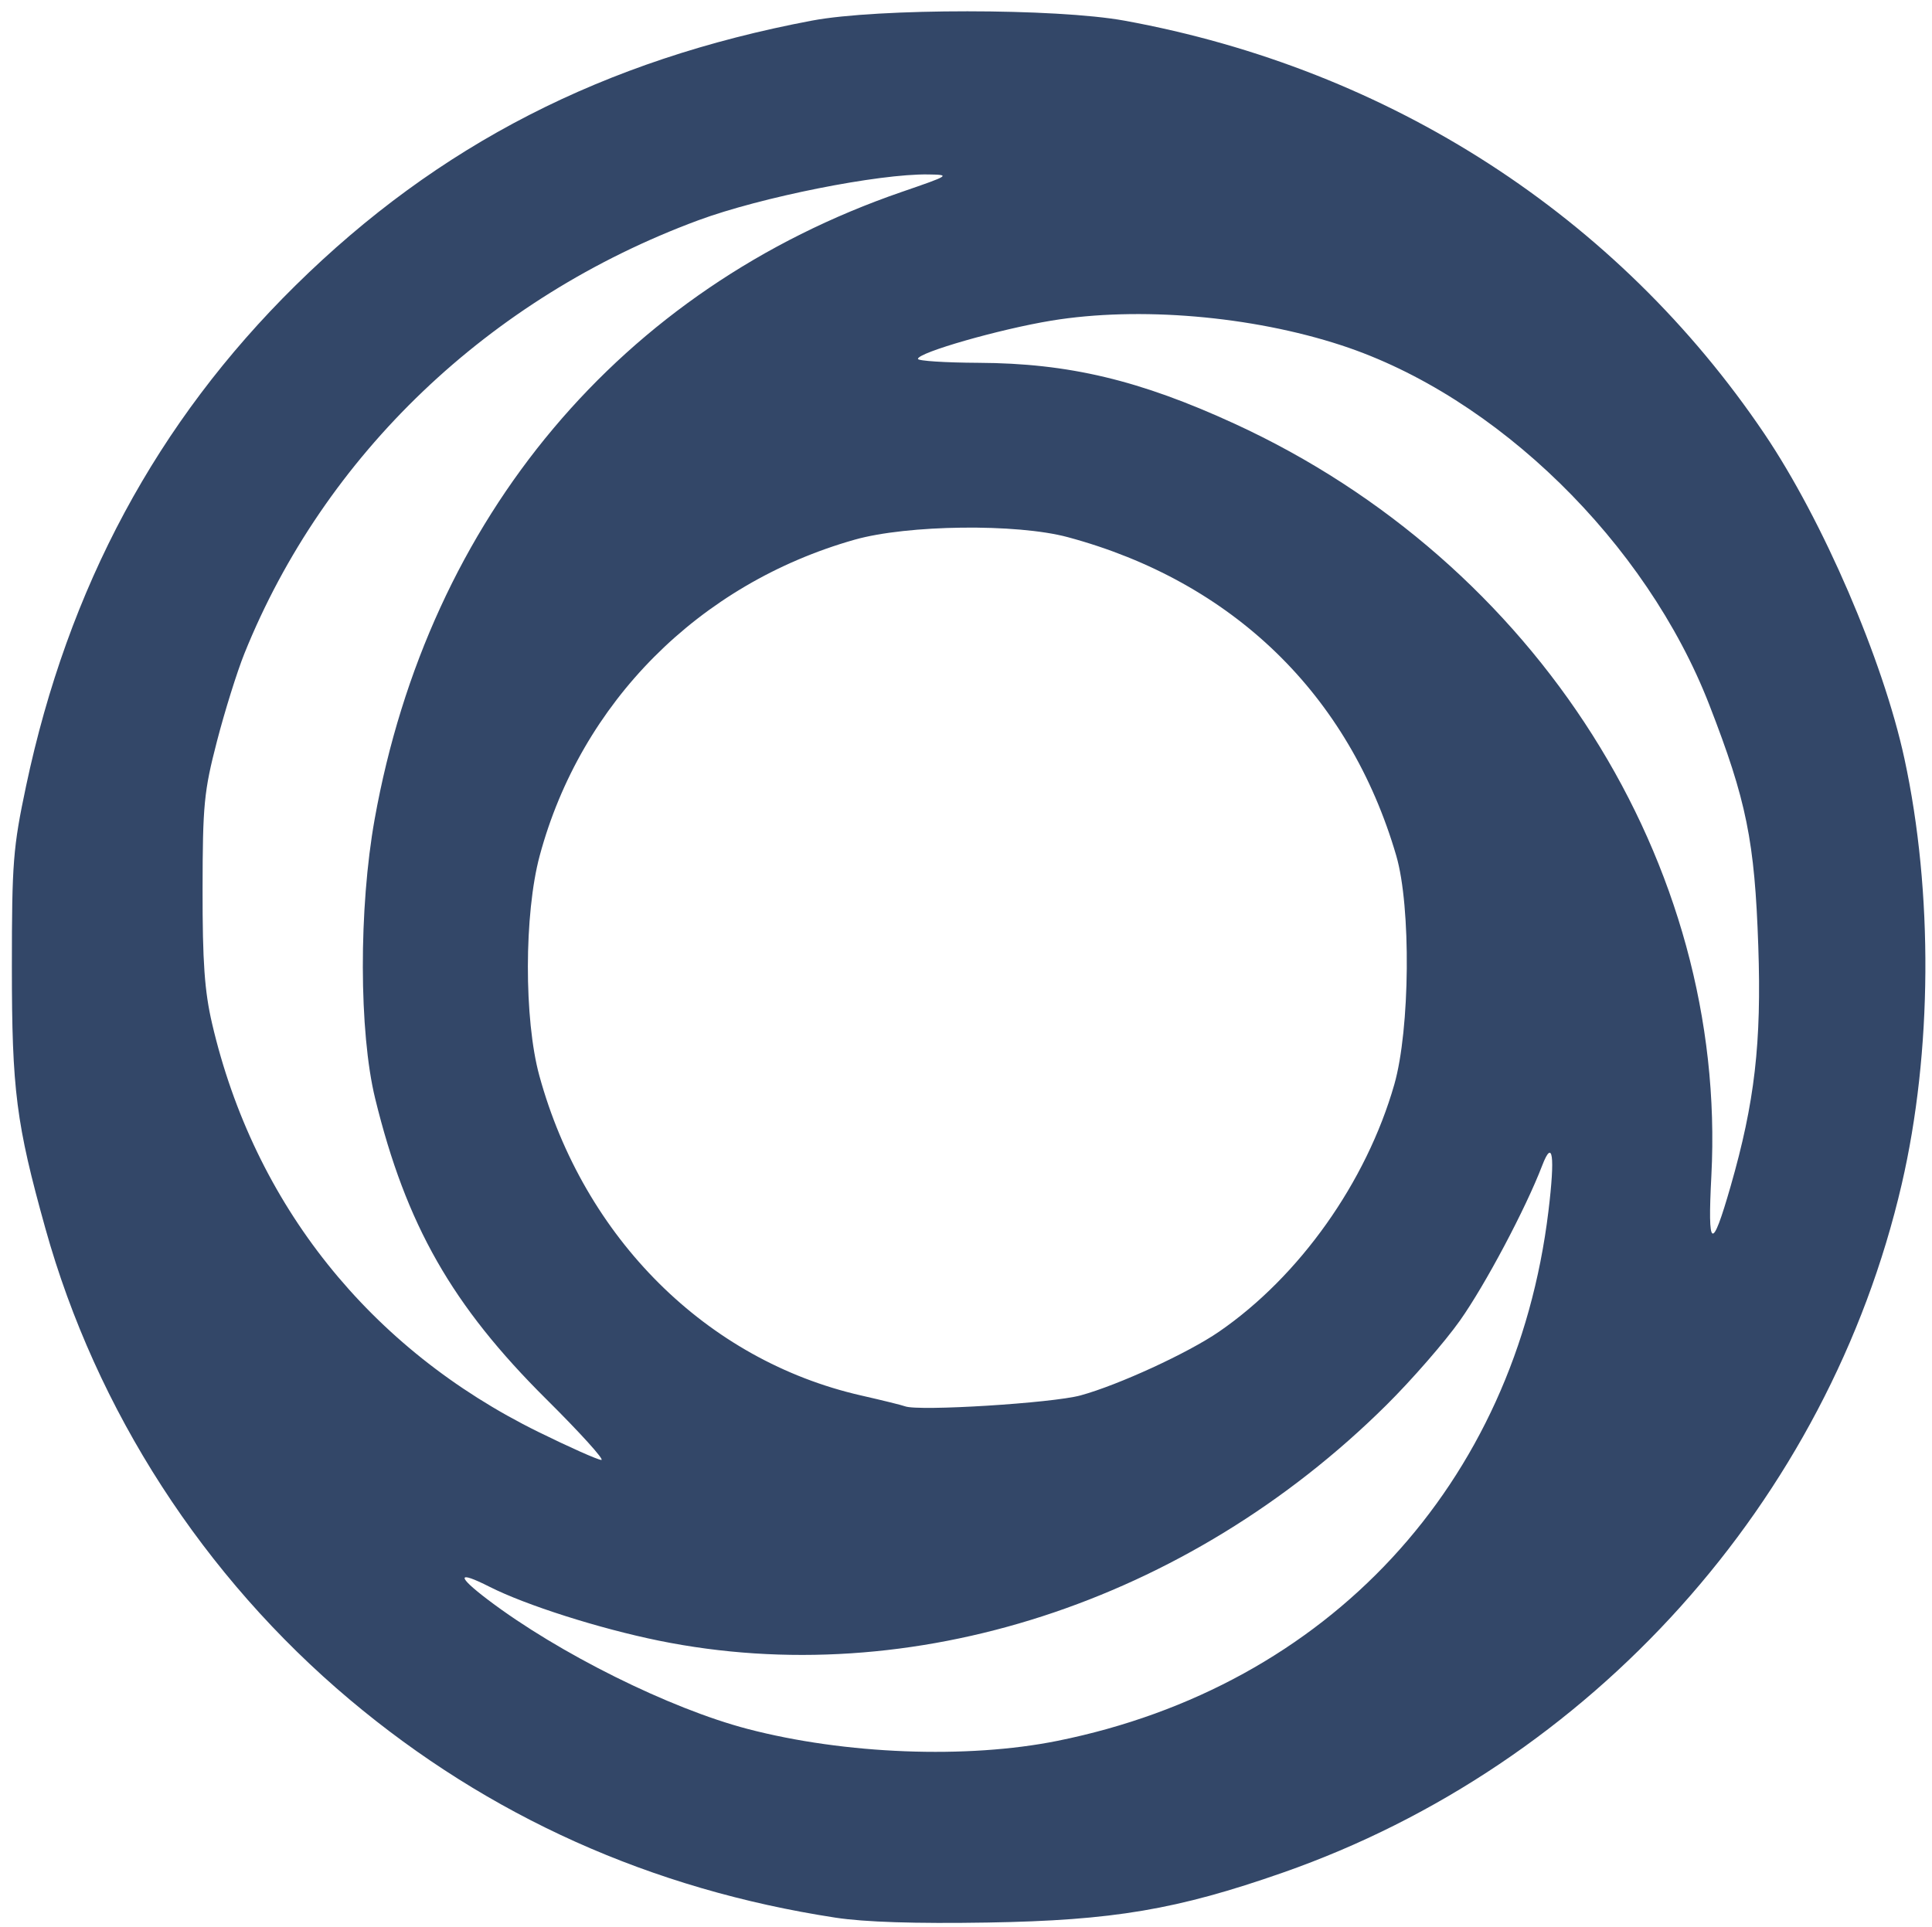
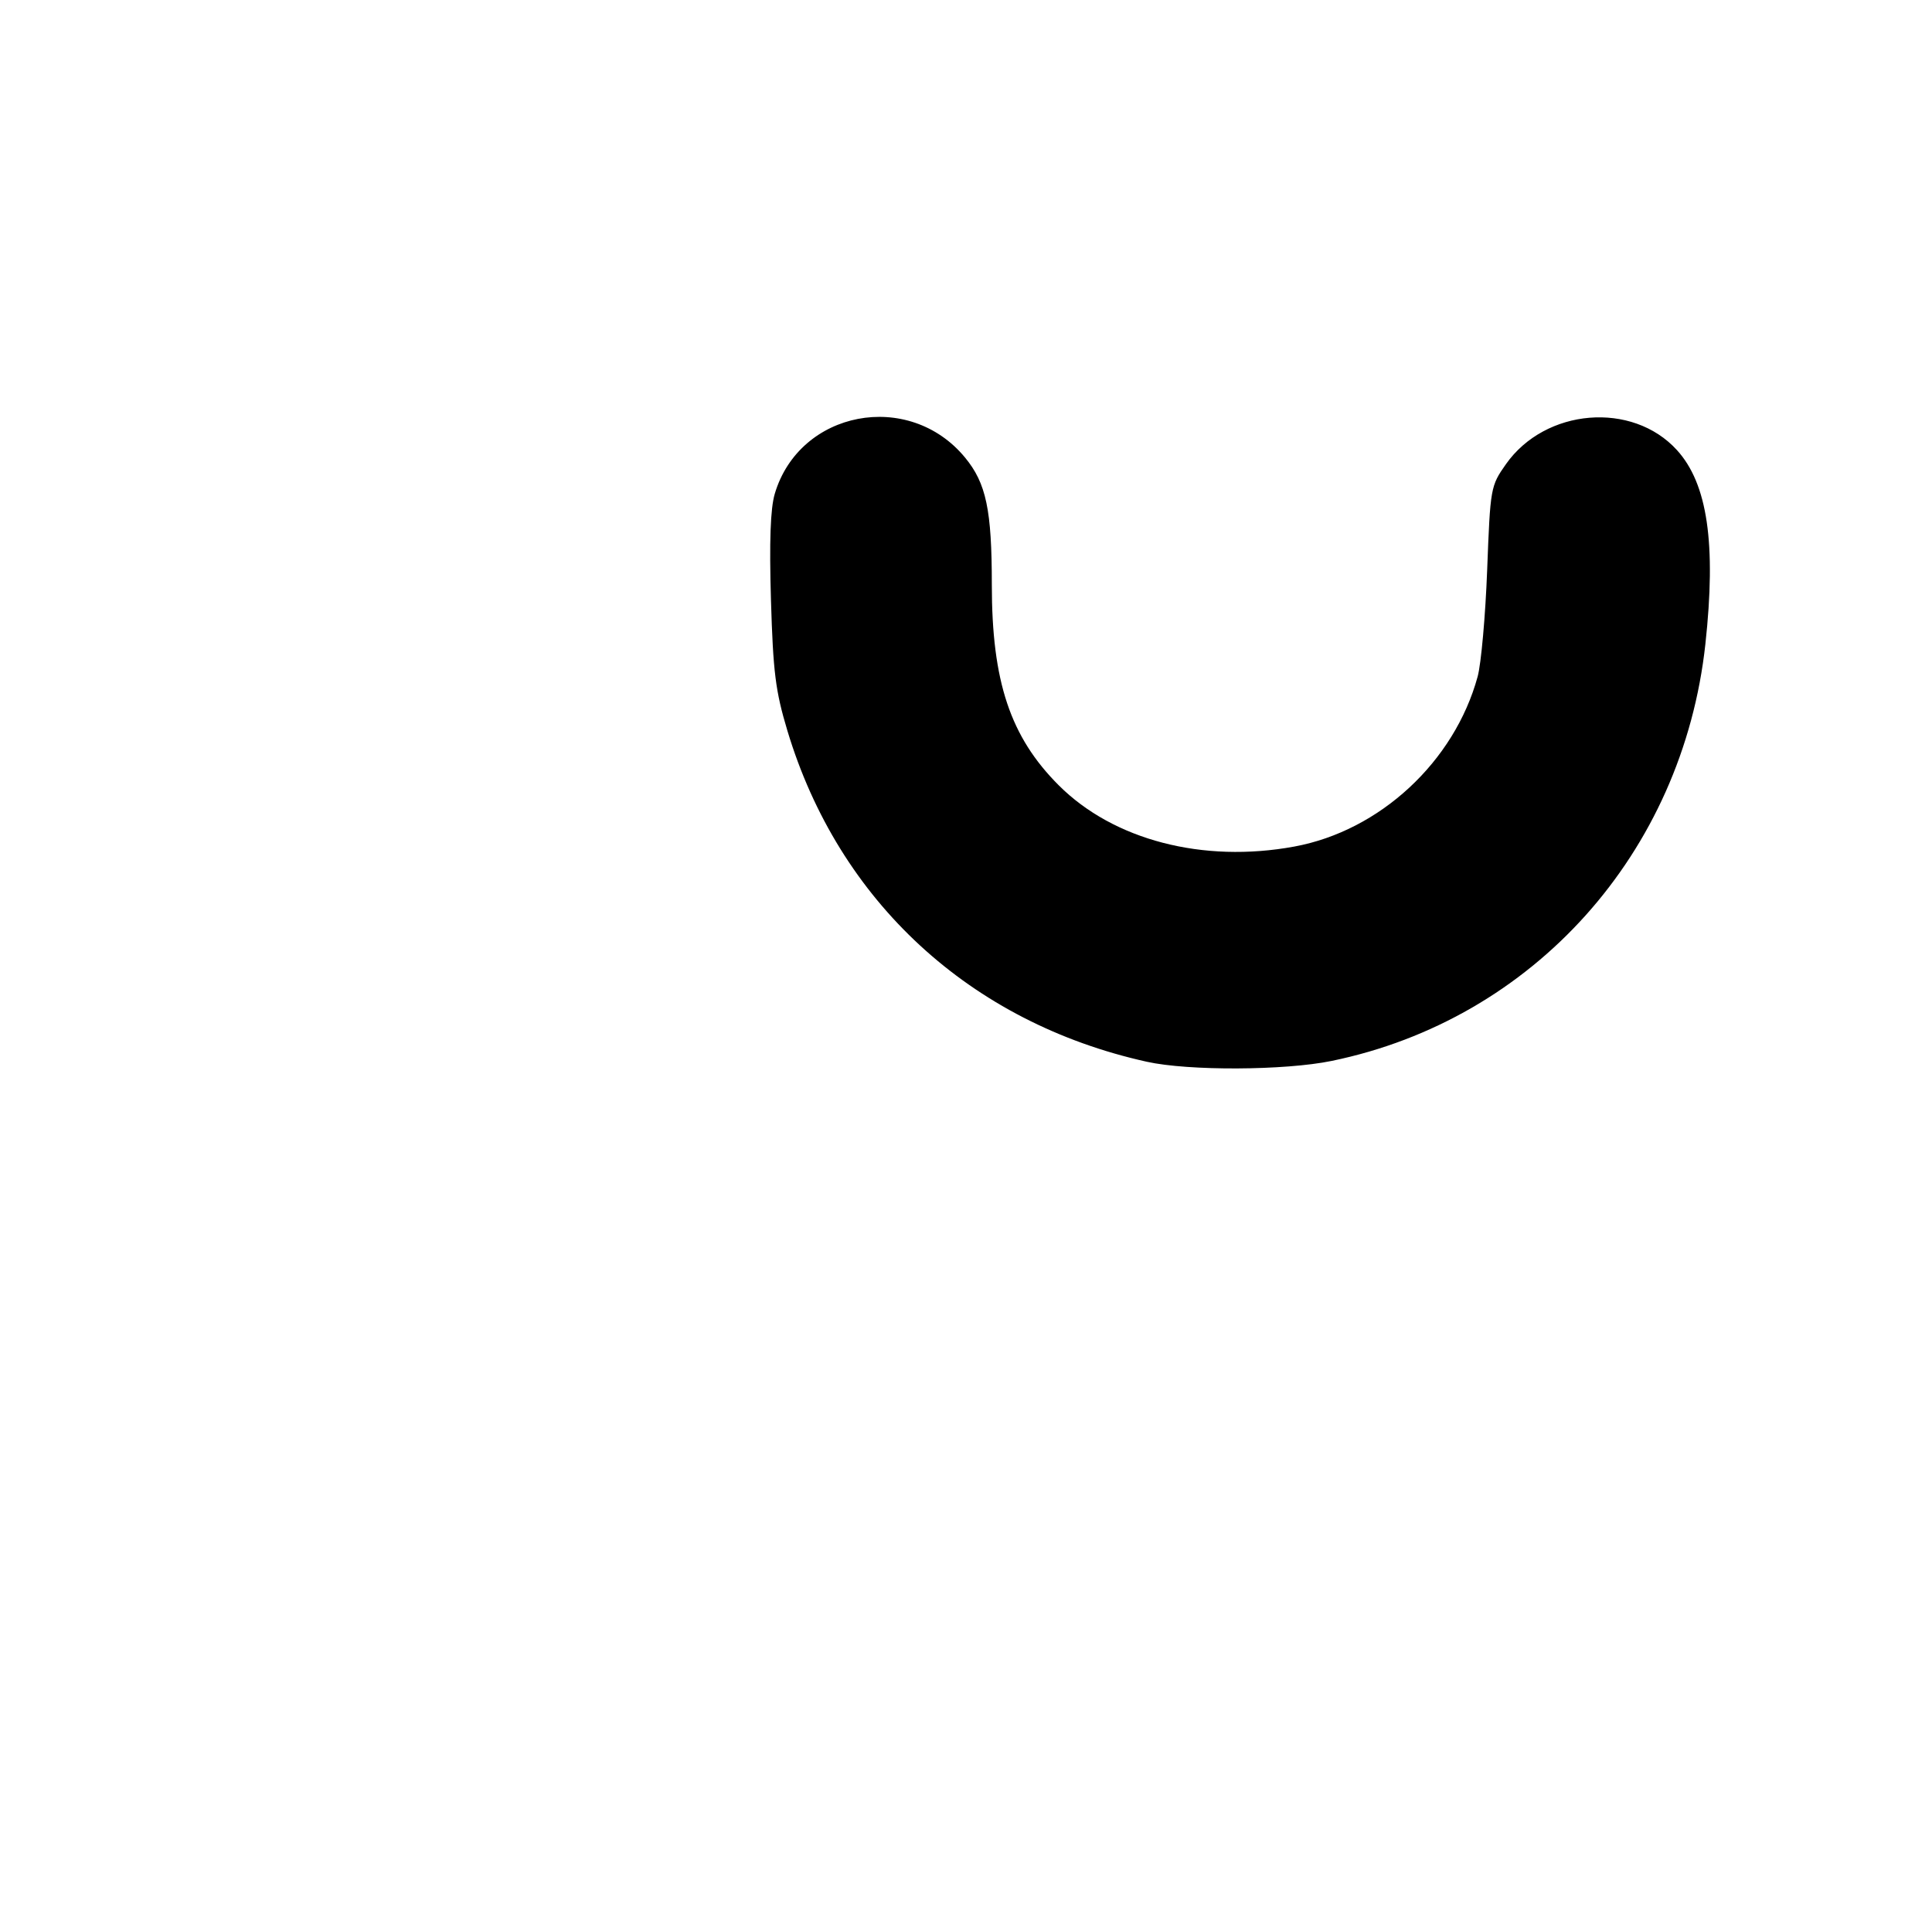
<svg xmlns="http://www.w3.org/2000/svg" version="1.1" id="svg1" width="374" height="373" viewBox="0 0 374 373">
  <g id="g1">
-     <path style="fill:#334768;fill-opacity:1" d="M 161.694,371.288 C 126.084,365.822 94.612,351.694 67.753,329.119 39.405,305.292 18.615,273.112 8.785,237.845 3.125,217.538 2.298,211.082 2.299,187.194 c 10e-4,-20.167 0.23,-23.083 2.747,-35 C 13.174,113.721 30.404,81.693 57.173,55.3 84.823,28.038 116.874,11.595 157.194,3.988 c 12.753,-2.406 47.29,-2.398 60.5,0.015 51.383,9.385 95.409,37.82 123.877,80.009 11.306,16.755 22.959,43.798 27.086,62.861 5.597,25.851 5.402,56.861 -0.519,82.407 -14.226,61.38 -60.084,112.403 -119.8,133.294 -20.477,7.164 -32.856,9.258 -57.145,9.666 -13.978,0.235 -23.842,-0.083 -29.5,-0.952 z m 43,-34.225 c 52.375,-10.56 88.638,-49.677 95.052,-102.532 1.309,-10.784 0.839,-14.205 -1.214,-8.843 -3.183,8.313 -11.016,23.077 -15.918,30.005 -2.919,4.125 -9.317,11.477 -14.218,16.338 -38.6,38.282 -92.01,55.582 -140.866,45.628 -11.523,-2.348 -25.757,-6.879 -32.766,-10.43 -6.325,-3.205 -6.442,-2.141 -0.278,2.535 13.631,10.339 35.155,21.045 50.241,24.991 18.823,4.923 42.482,5.833 59.966,2.308 z m -98.901,-66.119 c -18.29,-18.162 -27.191,-33.795 -33.168,-58.25 -3.144,-12.864 -3.188,-36.859 -0.1,-54.081 10.483,-58.46 47.718,-102.764 102.09,-121.472 9.293,-3.197 9.444,-3.298 5.079,-3.366 -9.598,-0.149 -32.416,4.4 -44.5,8.871 -40.522,14.995 -72.4,45.428 -87.889,83.907 -1.408,3.498 -3.8,11.148 -5.314,17 -2.504,9.672 -2.756,12.278 -2.776,28.64 -0.017,14.09 0.384,19.738 1.843,26 8.148,34.977 30.52,62.984 63.136,79.043 6.05,2.979 11.547,5.425 12.216,5.436 0.669,0.011 -4.109,-5.267 -10.617,-11.73 z m 103.401,-0.773 c 7.334,-2.01 20.784,-8.201 26.779,-12.325 15.591,-10.727 28.524,-28.966 33.936,-47.86 3.055,-10.665 3.262,-34.43 0.386,-44.291 -9.098,-31.201 -31.671,-53.097 -63.601,-61.694 -9.878,-2.66 -31.021,-2.406 -41.259,0.495 -30.091,8.526 -52.976,31.5 -60.964,61.2 -3.017,11.216 -3.049,31.68 -0.068,42.565 8.618,31.466 32.415,55.124 62.291,61.927 4.125,0.939 7.95,1.883 8.5,2.097 2.569,1.001 28.524,-0.612 34,-2.113 z m 125.82,-40.477 c 4.673,-16.256 5.999,-27.762 5.359,-46.49 -0.697,-20.397 -2.279,-28.189 -9.49,-46.752 -12.215,-31.443 -41.174,-59.751 -71.189,-69.586 -17.4,-5.702 -39.254,-7.564 -56.156,-4.786 -10.046,1.651 -25.845,6.18 -25.843,7.408 7.6e-4,0.389 5.288,0.73 11.75,0.76 17.447,0.079 31.176,3.348 49.568,11.802 58.475,26.879 95.422,85.186 92.275,145.623 -0.745,14.309 0.068,14.75 3.726,2.022 z" id="path1" />
+     <path style="fill:#000000" d="m 222,205.574 c -34.187,-7.588 -59.641,-31.046 -69.583,-64.124 -2.3,-7.652 -2.76,-11.326 -3.174,-25.327 -0.333,-11.27 -0.104,-17.662 0.734,-20.5 4.774,-16.166 25.974,-20.212 36.838,-7.032 C 190.912,93.563 192,98.731 192,113.233 c 0,18.728 3.573,29.435 12.952,38.815 10.611,10.611 27.939,15.116 45.614,11.859 16.557,-3.051 30.978,-16.425 35.48,-32.907 0.676,-2.475 1.506,-11.775 1.844,-20.668 0.605,-15.915 0.662,-16.234 3.622,-20.445 7.628,-10.853 24.48,-12.244 33.121,-2.734 5.918,6.513 7.616,18.114 5.497,37.559 -4.409,40.457 -33.265,72.649 -72.338,80.7 -9.075,1.87 -27.718,1.955 -35.792,0.162 z m 170.491,-0.439 c -5.041,-2.29 -10.066,-7.942 -11.431,-12.858 -1.447,-5.211 -1.447,-156.343 0,-161.555 2.307,-8.309 11.177,-14.679 20.44,-14.679 9.263,0 18.132,6.37 20.44,14.679 1.447,5.211 1.447,156.343 0,161.555 -2.307,8.309 -11.177,14.679 -20.44,14.679 -2.75,0 -6.804,-0.819 -9.009,-1.821 z m 126.931,-0.155 C 516.705,203.635 500.644,187.882 471.247,157.731 446.993,132.854 427.149,112.05 427.149,111.5 c 0,-0.55 19.855,-21.365 44.123,-46.256 30.288,-31.066 45.414,-45.882 48.241,-47.25 11.154,-5.4 24.198,-0.363 29.271,11.303 1.654,3.804 1.532,12.011 -0.242,16.257 -0.876,2.096 -13.484,15.832 -31.574,34.396 -16.564,16.999 -30.033,31.276 -29.933,31.728 0.101,0.452 13.799,14.808 30.44,31.902 32.951,33.848 33.082,34.028 32.323,44.531 -0.53,7.328 -4.32,13.191 -10.706,16.562 -5.712,3.016 -13.939,3.144 -19.67,0.307 z m 130.911,0.539 c -39.772,-7.217 -67.523,-33.947 -75.868,-73.08 -2.454,-11.508 -2.265,-31.242 0.415,-43.304 3.672,-16.525 11.217,-31.522 21.558,-42.849 11.999,-13.143 26.501,-21.828 45.061,-26.987 9.321,-2.591 11.257,-2.776 28.5,-2.733 15.725,0.04 19.651,0.367 26.175,2.18 10.639,2.957 22.237,7.931 27.173,11.652 10.923,8.235 11.569,24.321 1.336,33.305 -7.027,6.17 -15.106,6.797 -25.213,1.957 C 686.597,59.495 682.549,58.514 670,58.514 c -17.026,0 -28,4.239 -38.481,14.865 C 620.796,84.25 616.612,95.33 616.747,112.5 c 0.094,11.995 2.405,20.33 8.06,29.08 14.415,22.302 46.66,29.975 72.193,17.177 l 6.5,-3.258 0.285,-10.25 0.285,-10.25 -9.285,-0.022 c -10.393,-0.025 -15.35,-1.662 -19.982,-6.602 -7.464,-7.96 -7.698,-21.499 -0.505,-29.21 1.211,-1.299 4.002,-3.33 6.202,-4.514 3.65,-1.965 5.791,-2.182 24.5,-2.492 23.437,-0.388 28.794,0.397 34.436,5.047 7.233,5.962 7.517,7.498 7.542,40.676 0.015,20.208 -0.358,30.669 -1.194,33.5 -2.838,9.607 -22.119,23.754 -41.284,30.292 -15.133,5.163 -37.964,6.783 -54.166,3.843 z M 760.893,45.503 C 746.681,37.779 758.619,15.292 773,22.698 c 11.419,5.88 7.427,24.381 -5.235,24.262 -2.346,-0.022 -5.438,-0.678 -6.871,-1.457 z m 11.89,-2.064 C 775.262,41.703 778,36.986 778,34.451 c 0,-3.471 -3.238,-8.336 -6.615,-9.939 C 764.599,21.292 757,26.428 757,34.235 c 0,7.982 9.565,13.56 15.783,9.204 z m -10.347,-3.745 c -0.302,-0.788 -0.412,-3.854 -0.243,-6.813 L 762.5,27.5 l 3.626,-0.303 c 2.345,-0.196 4.199,0.271 5.25,1.321 2.102,2.102 2.047,3.059 -0.309,5.415 -1.657,1.657 -1.728,2.103 -0.5,3.122 1.503,1.247 1.971,3.947 0.683,3.942 C 770.837,40.996 769.6,39.647 768.5,38 766.073,34.366 765,34.195 765,37.441 c 0,2.823 -1.754,4.365 -2.564,2.253 z M 769.813,31.25 c -0.183,-0.963 -1.341,-1.894 -2.573,-2.07 C 765.539,28.938 765,29.359 765,30.93 765,32.487 765.638,33 767.573,33 c 1.911,0 2.488,-0.45 2.24,-1.75 z" id="path187" />
  </g>
</svg>
